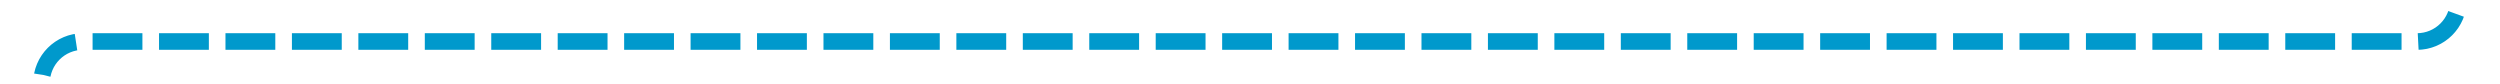
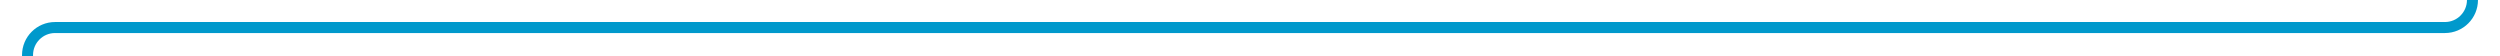
- <svg xmlns="http://www.w3.org/2000/svg" version="1.1" width="301px" height="10px" preserveAspectRatio="xMinYMid meet" viewBox="314 223  301 8">
-   <path d="M 319 255  L 319 232  A 5 5 0 0 1 324 227 L 605 227  A 5 5 0 0 0 610 222 L 610 200  " stroke-width="2" stroke-dasharray="6,2" stroke="#0099cc" fill="none" />
+ <svg xmlns="http://www.w3.org/2000/svg" version="1.1" width="454px" height="10px" preserveAspectRatio="xMinYMid meet" viewBox="161 133  454 8">
+   <path d="M 166 176  L 166 142  A 5 5 0 0 1 171 137 L 605 137  A 5 5 0 0 0 610 132 L 610 99  " stroke-width="2" stroke="#0099cc" fill="none" />
</svg>
